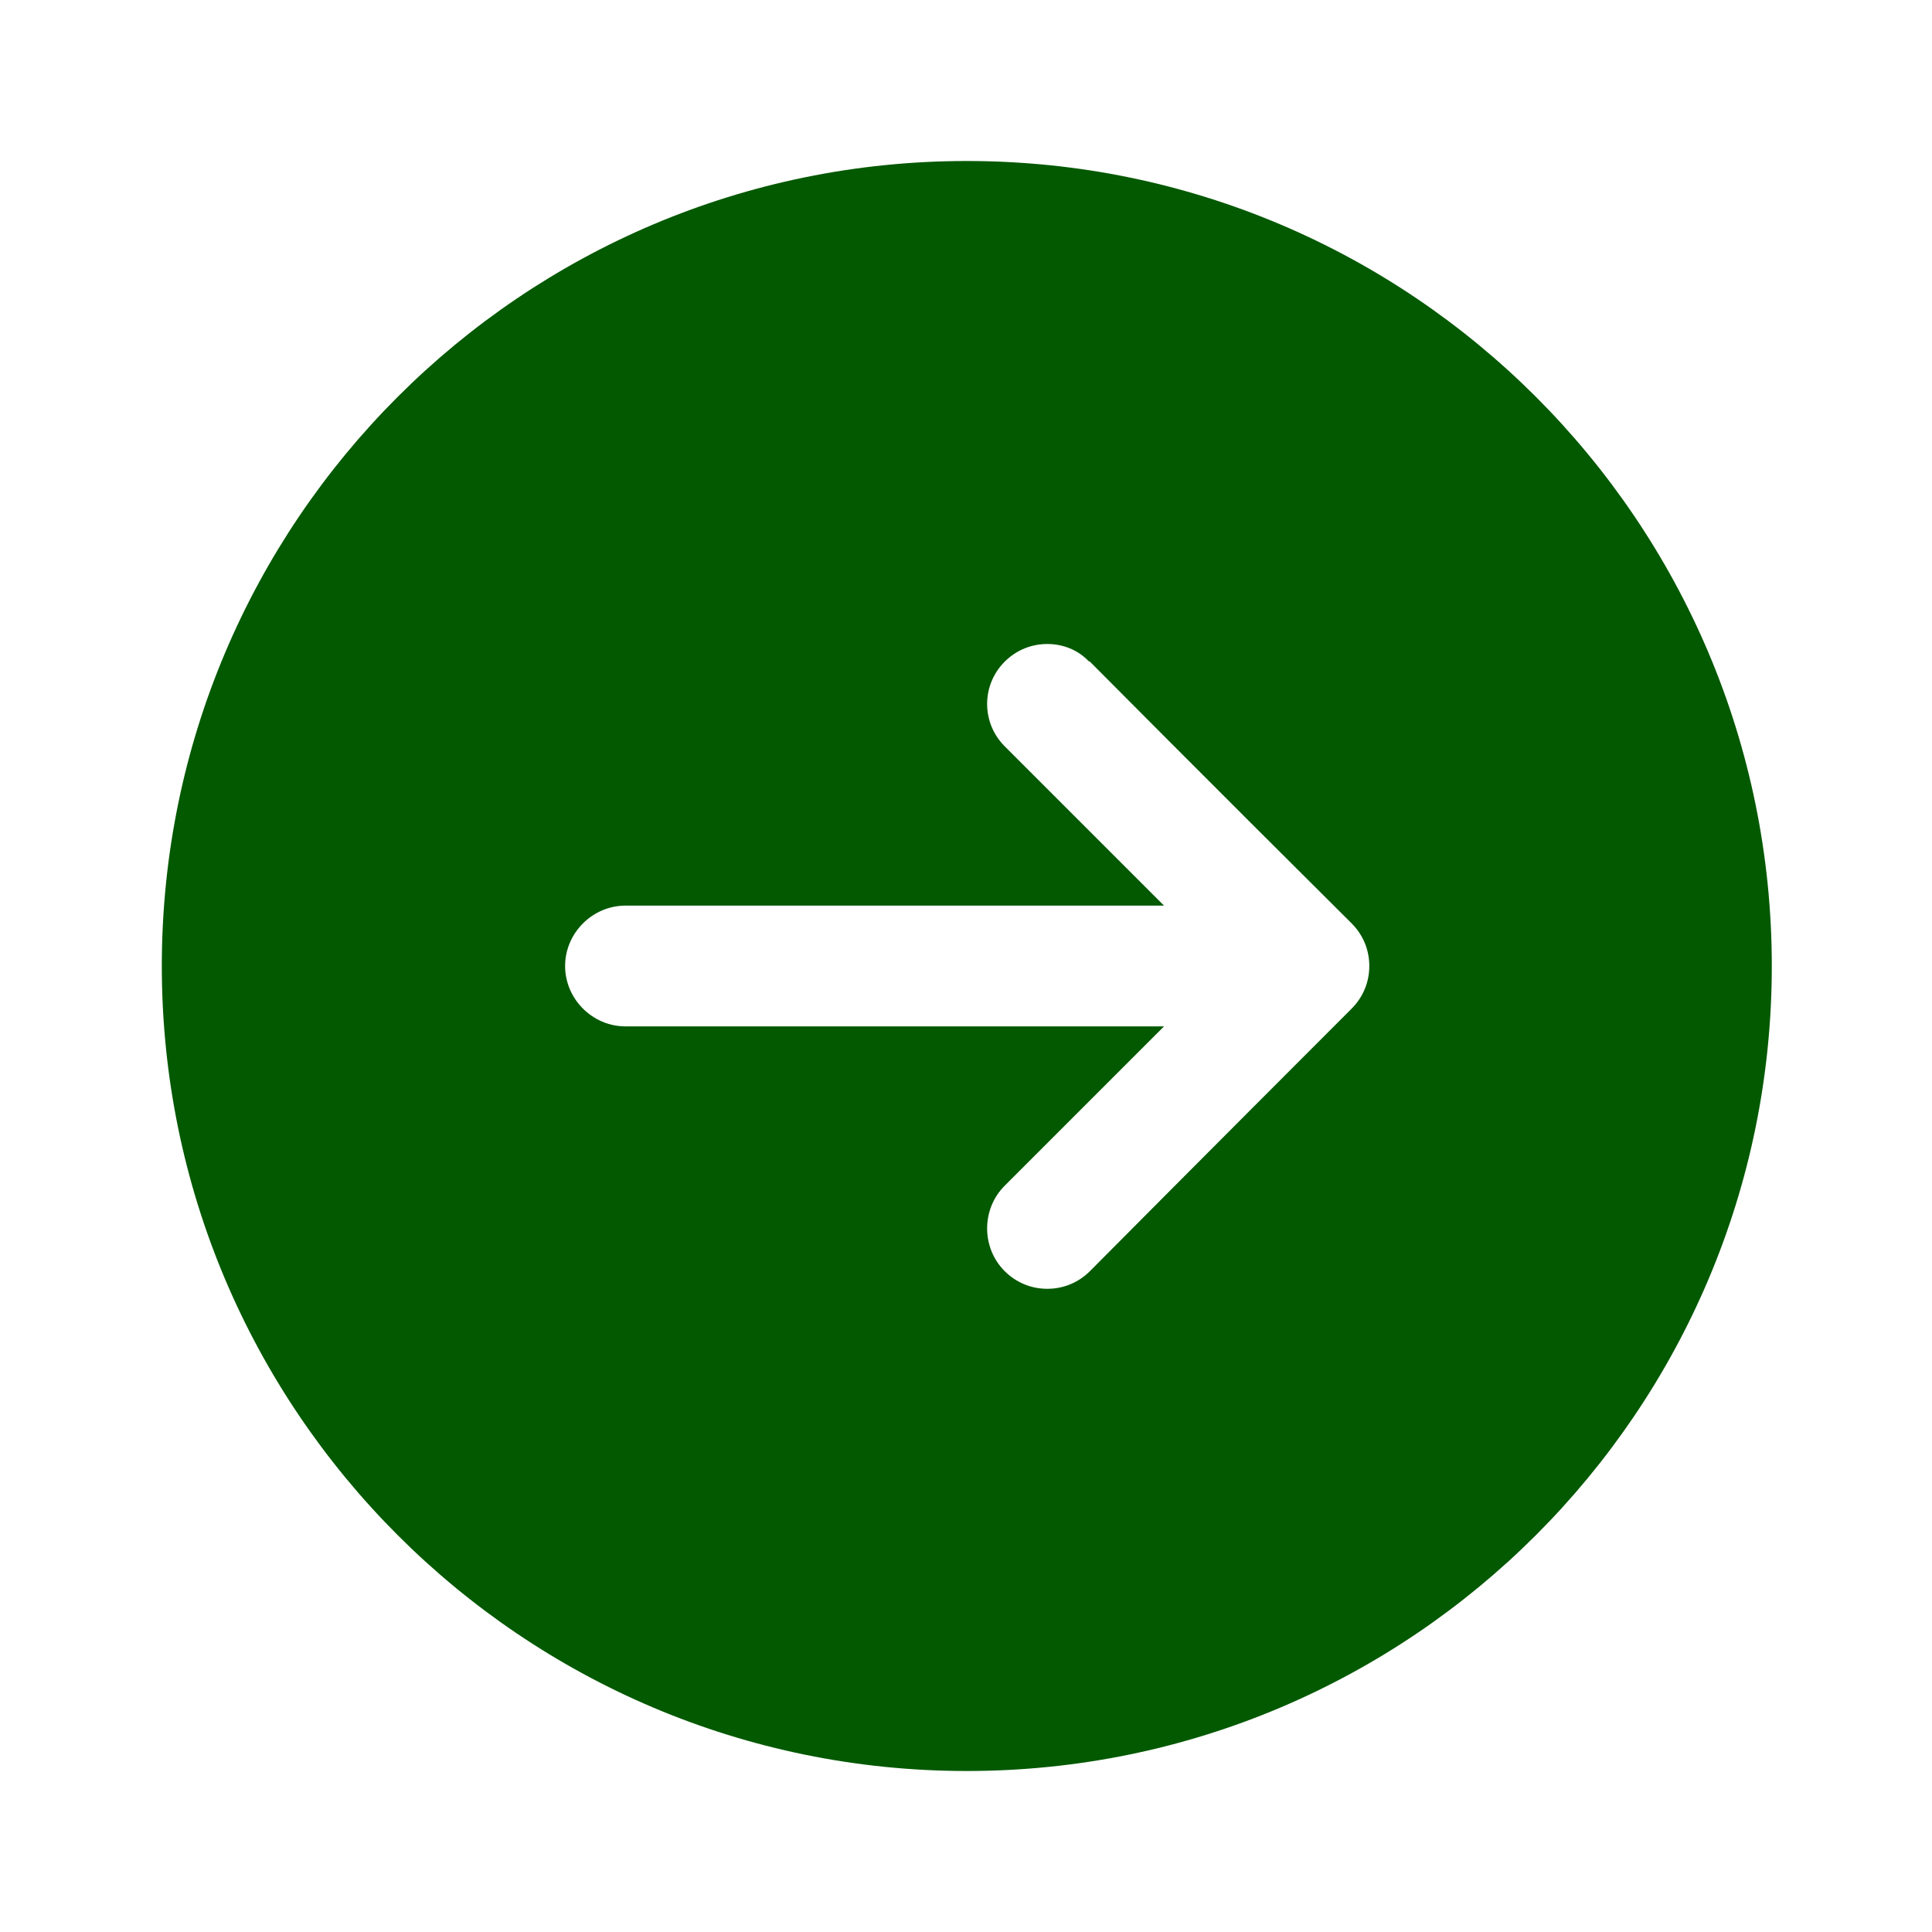
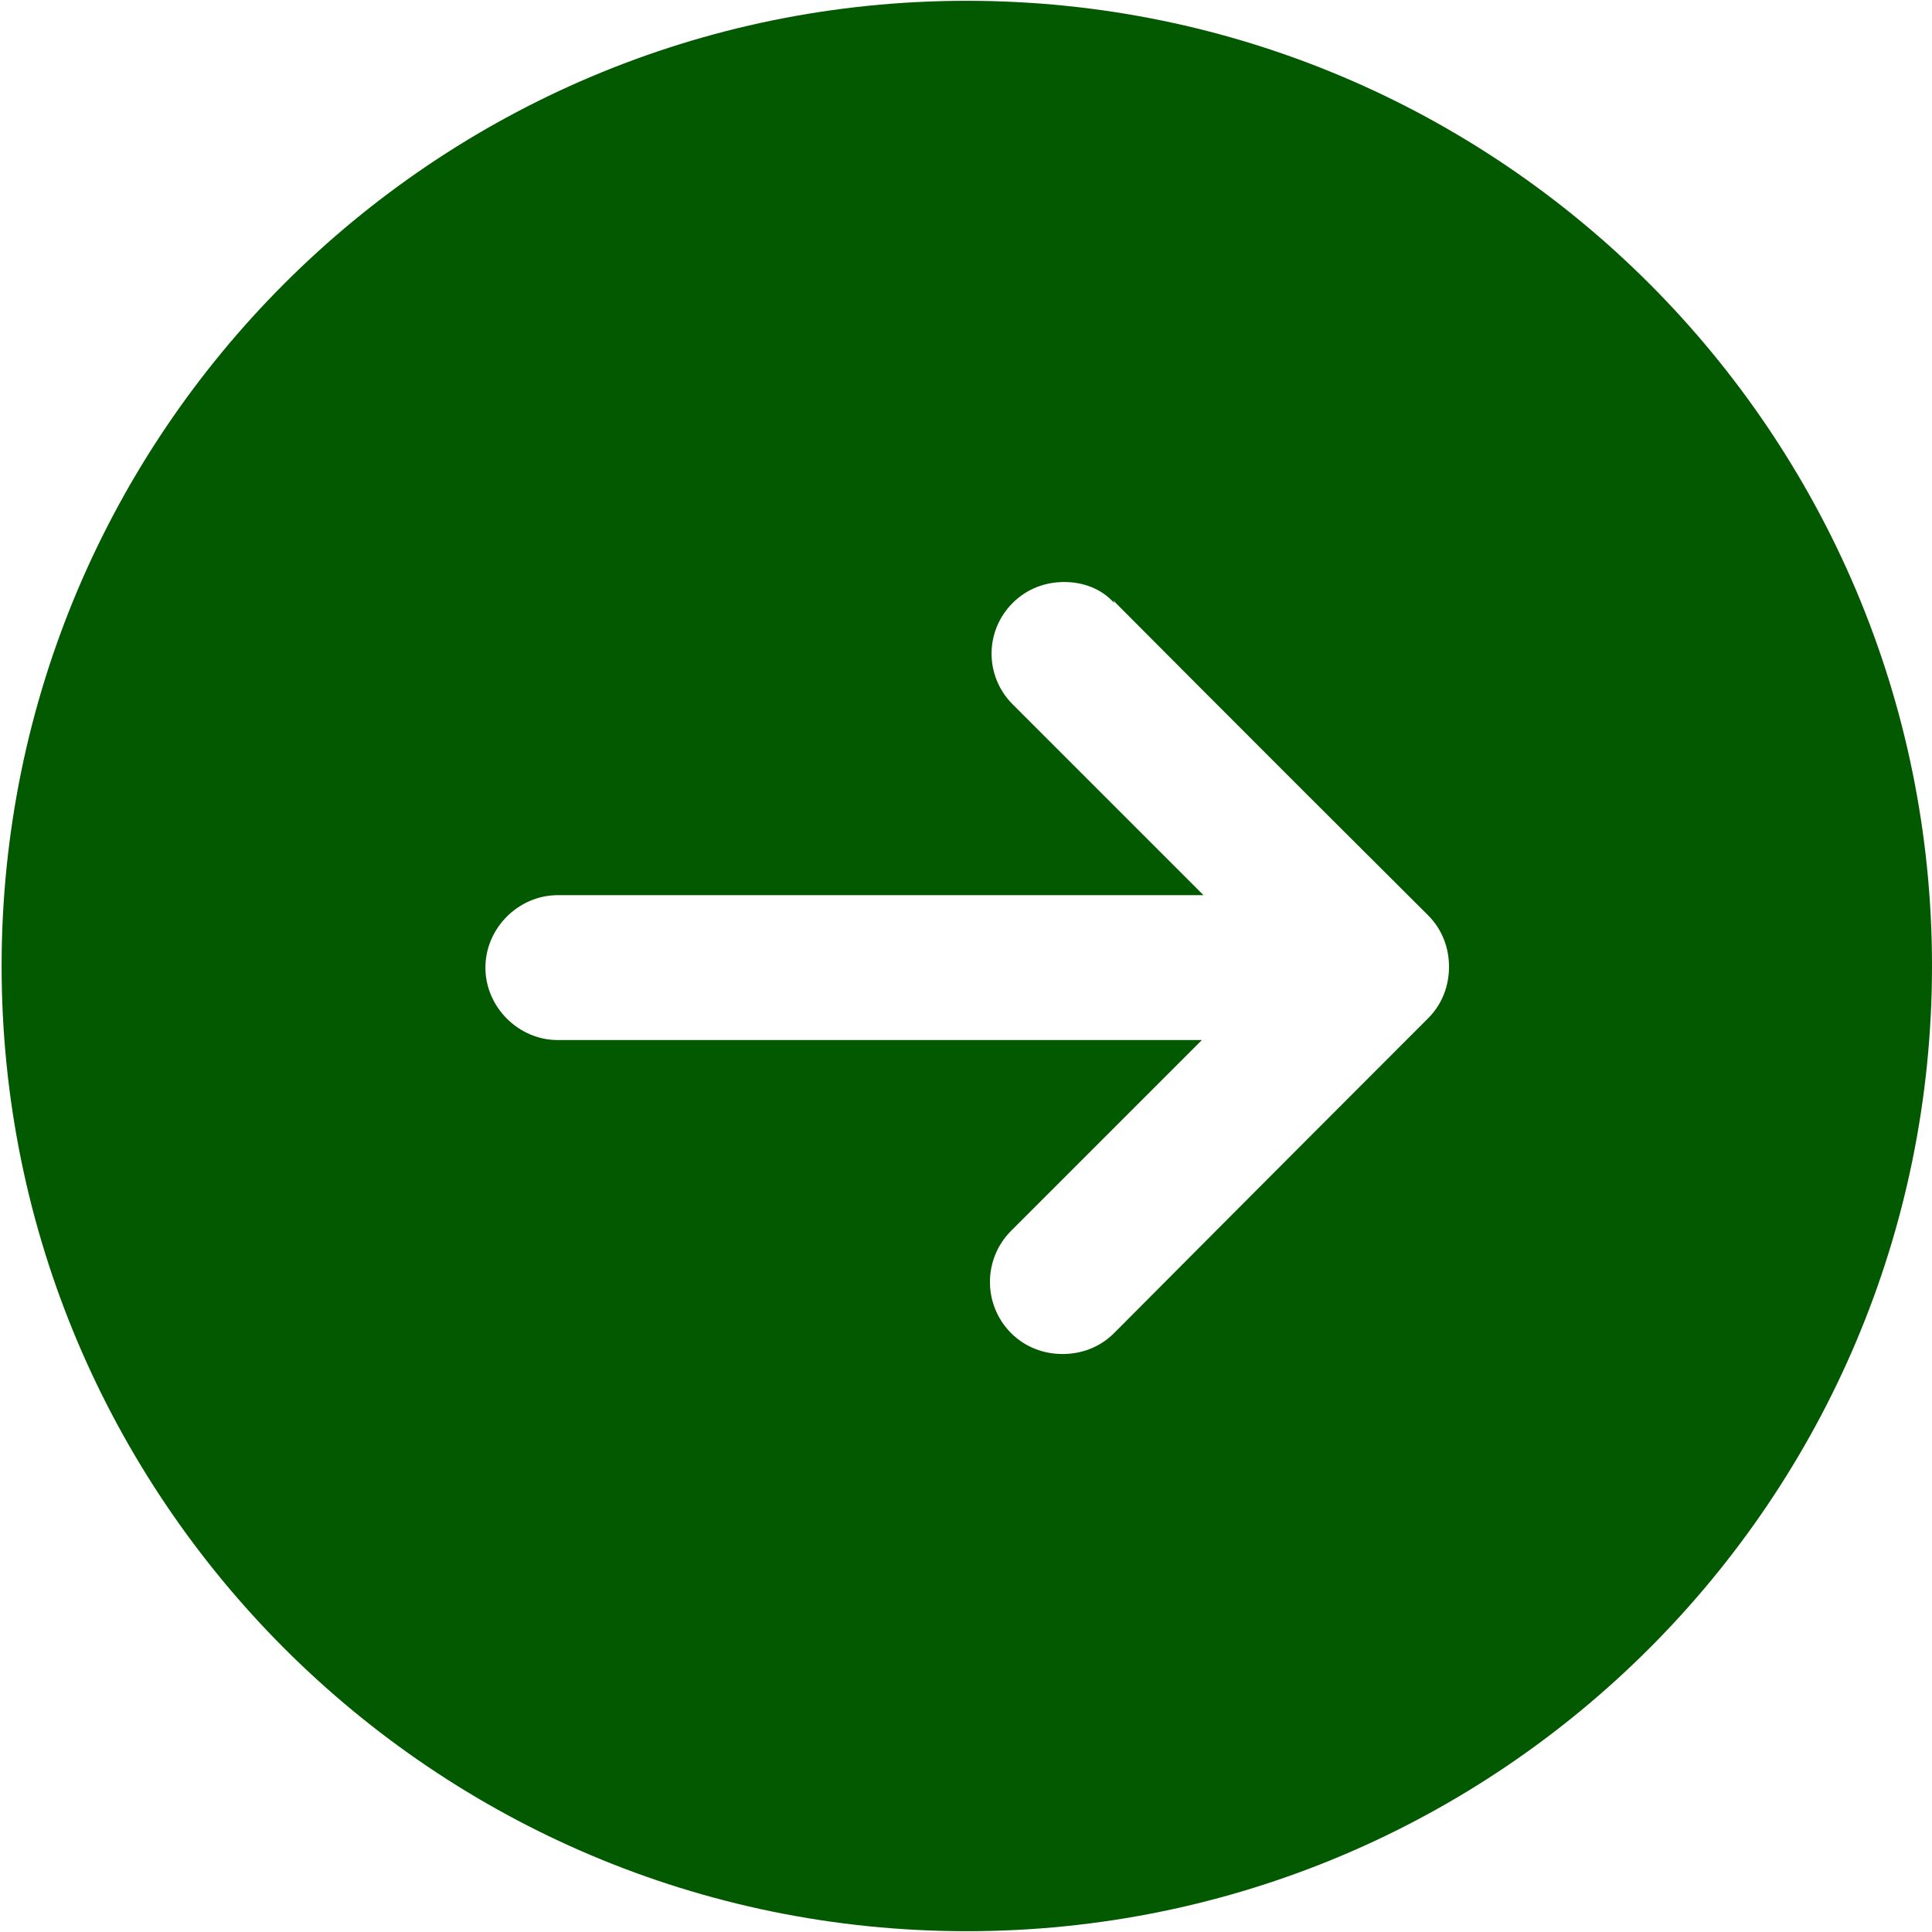
<svg xmlns="http://www.w3.org/2000/svg" id="Layer_1" version="1.1" viewBox="0 0 24 24">
  <defs>
    <style>
      .st0 {
        fill: #035900;
      }
    </style>
  </defs>
-   <path class="st0" d="M12.01,2C6.49,2,2.01,6.48,2.01,12s4.48,10,10,10,10-4.48,10-10S17.53,2,12.01,2ZM13.53,8.21s1.5,1.51,3.26,3.26c.15.15.22.34.22.53s-.07.38-.22.53c-1.75,1.75-3.25,3.26-3.25,3.26-.15.15-.34.22-.53.22-.19,0-.38-.07-.53-.22-.29-.29-.29-.77,0-1.06l1.98-1.98h-6.69c-.41,0-.75-.34-.75-.75s.34-.75.75-.75h6.69l-1.98-1.98c-.29-.29-.29-.76,0-1.05.15-.15.34-.22.53-.22.19,0,.38.07.52.22Z" />
+   <path class="st0" d="M12.01.01C5.39.01.02,5.38.02,12s5.37,11.99,11.99,11.99,11.99-5.37,11.99-11.99S18.63.01,12.01.01ZM13.83,7.46s1.8,1.81,3.91,3.91c.18.18.26.41.26.64s-.08.46-.26.64c-2.1,2.1-3.9,3.91-3.9,3.91-.18.18-.41.26-.64.26s-.46-.08-.64-.26c-.35-.35-.35-.92,0-1.27l2.37-2.37H6.93c-.49,0-.9-.41-.9-.9s.41-.9.9-.9h8.02l-2.37-2.37c-.35-.35-.35-.91,0-1.26.18-.18.41-.26.64-.26s.46.08.62.26h0Z" />
</svg>
